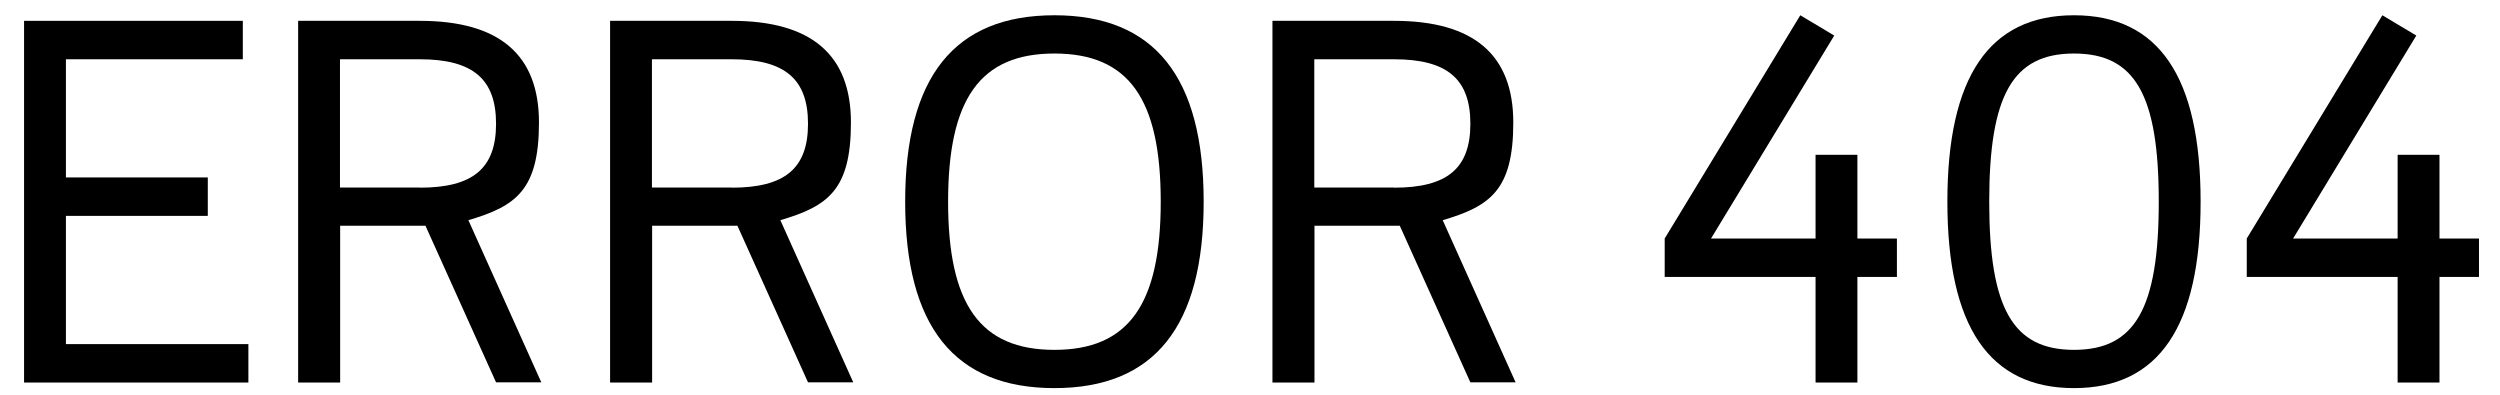
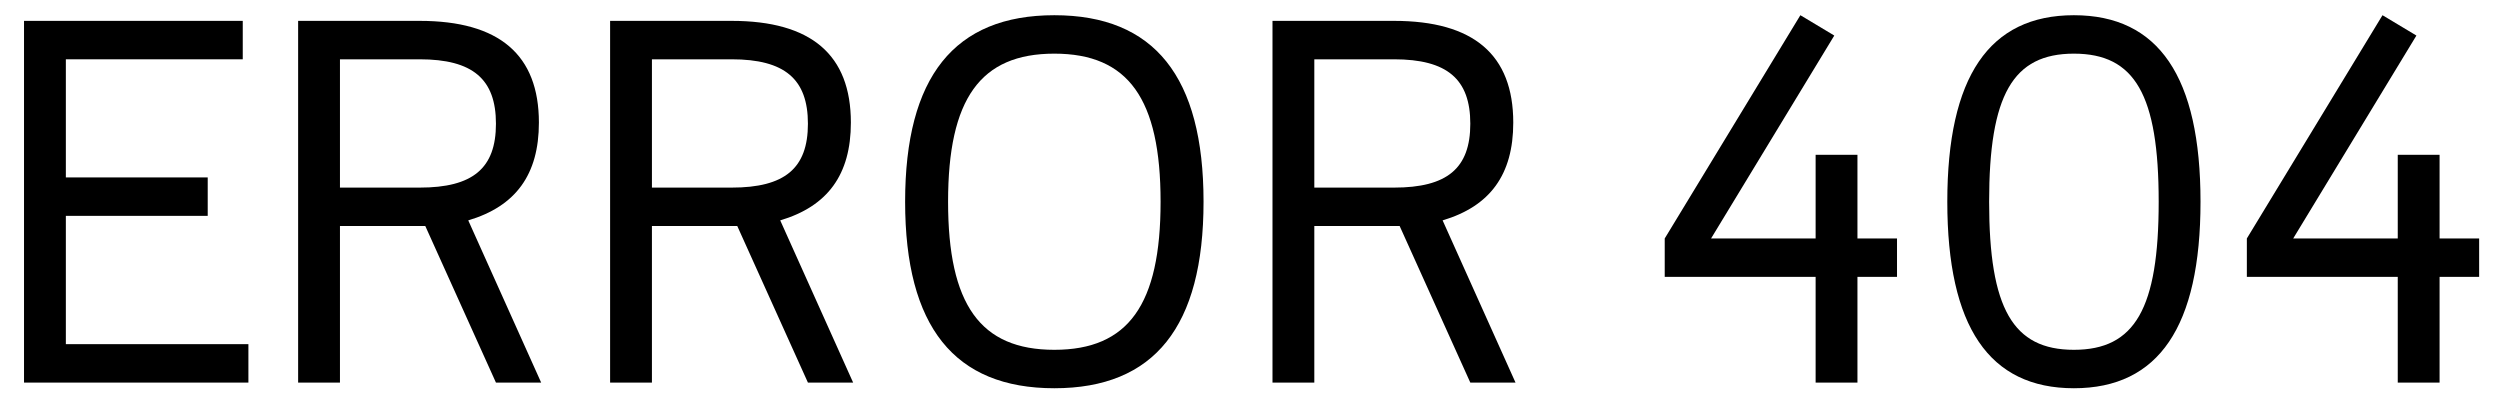
- <svg xmlns="http://www.w3.org/2000/svg" id="a" data-name="Calque 1" viewBox="0 0 1392 219.7">
-   <path d="M13.4,11.6h121.8v21.4H36.7v65.8h79v21.4H36.7v71.4h101.6v21.4H13.4V11.6Z" />
-   <path d="M189.3,213h-23.3V11.6h67.7c44.4,0,66.4,18.9,66.4,56.6s-12.9,46.6-39.3,54.4l40.6,90.3h-25.2l-39.3-87.2h-47.5v87.2ZM233.7,104.5c29.6,0,42.5-10.7,42.5-35.6s-12.9-35.9-42.5-35.9h-44.4v71.4h44.4Z" />
-   <path d="M363,213h-23.3V11.6h67.7c44.4,0,66.4,18.9,66.4,56.6s-12.9,46.6-39.3,54.4l40.6,90.3h-25.2l-39.3-87.2h-47.5v87.2ZM407.4,104.5c29.6,0,42.5-10.7,42.5-35.6s-12.9-35.9-42.5-35.9h-44.4v71.4h44.4Z" />
-   <path d="M587.1,8.5c55.7,0,83.1,34.3,83.1,103.8s-27.4,103.8-83.1,103.8-83.1-34.3-83.1-103.8,27.4-103.8,83.1-103.8ZM587.1,194.8c41.2,0,59.2-25.2,59.2-82.5s-17.9-82.5-59.2-82.5-59.2,25.2-59.2,82.5,17.9,82.5,59.2,82.5Z" />
-   <path d="M731.8,213h-23.3V11.6h67.7c44.4,0,66.4,18.9,66.4,56.6s-12.9,46.6-39.3,54.4l40.6,90.3h-25.2l-39.3-87.2h-47.5v87.2ZM776.2,104.5c29.6,0,42.5-10.7,42.5-35.6s-12.9-35.9-42.5-35.9h-44.4v71.4h44.4Z" />
-   <path d="M926.9,132.8l75.5-124.3,18.9,11.3-68.6,113h58.2v-46.6h23.3v46.6h22v21.4h-22v58.8h-23.3v-58.8h-84v-21.4Z" />
-   <path d="M1154.8,8.5c47.2,0,70.5,34.3,70.5,103.8s-23.3,103.8-70.5,103.8-70.5-34.3-70.5-103.8,23.3-103.8,70.5-103.8ZM1154.8,194.8c34,0,47.2-23,47.2-82.5s-13.2-82.5-47.2-82.5-47.2,23-47.2,82.5,13.2,82.5,47.2,82.5Z" />
-   <path d="M1251,132.8l75.5-124.3,18.9,11.3-68.6,113h58.2v-46.6h23.3v46.6h22v21.4h-22v58.8h-23.3v-58.8h-84v-21.4Z" />
+ <svg xmlns="http://www.w3.org/2000/svg" id="Calque_1" width="1392" height="219.687" version="1.1" viewBox="0 0 1392 219.687">
+   <path d="M13.376,11.62h121.788v21.399H36.664v65.771h78.989v21.399H36.664v71.437h101.647v21.399H13.376V11.62Z" />
+   <path d="M189.287,213.026h-23.288V11.62h67.66c44.372,0,66.401,18.882,66.401,56.646,0,28.952-12.903,46.575-39.337,54.442l40.596,90.318h-25.176l-39.337-87.171h-47.519v87.171ZM233.66,104.456c29.581,0,42.484-10.7,42.484-35.561s-12.903-35.876-42.484-35.876h-44.373v71.437h44.373Z" />
+   <path d="M362.994,213.026h-23.288V11.62h67.66c44.373,0,66.401,18.882,66.401,56.646,0,28.952-12.902,46.575-39.337,54.442l40.596,90.318h-25.176l-39.337-87.171h-47.52v87.171ZM407.366,104.456c29.582,0,42.484-10.7,42.484-35.561s-12.902-35.876-42.484-35.876h-44.372v71.437h44.372Z" />
+   <path d="M587.052,8.473c55.701,0,83.08,34.302,83.08,103.85s-27.379,103.85-83.08,103.85-83.08-34.302-83.08-103.85,27.379-103.85,83.08-103.85ZM587.052,194.774c41.226,0,59.163-25.176,59.163-82.451s-17.938-82.451-59.163-82.451-59.163,25.176-59.163,82.451,17.938,82.451,59.163,82.451Z" />
+   <path d="M731.811,213.026h-23.288V11.62h67.66c44.372,0,66.401,18.882,66.401,56.646,0,28.952-12.903,46.575-39.338,54.442l40.596,90.318h-25.176l-39.337-87.171h-47.519v87.171ZM776.183,104.456c29.581,0,42.483-10.7,42.483-35.561s-12.902-35.876-42.483-35.876h-44.372v71.437h44.372Z" />
+   <path d="M926.917,132.778l75.527-124.305,18.882,11.328-68.604,112.977h58.219v-46.575h23.287v46.575h22.029v21.399h-22.029v58.849h-23.287v-58.849h-84.024v-21.399Z" />
+   <path d="M1154.752,8.473c47.205,0,70.492,34.302,70.492,103.85s-23.287,103.85-70.492,103.85-70.492-34.302-70.492-103.85,23.288-103.85,70.492-103.85ZM1154.752,194.774c33.988,0,47.205-22.974,47.205-82.451s-13.217-82.451-47.205-82.451c-33.986,0-47.204,22.974-47.204,82.451s13.218,82.451,47.204,82.451Z" />
+   <path d="M1251.046,132.778l75.527-124.305,18.882,11.328-68.604,112.977h58.219v-46.575h23.287v46.575h22.029v21.399h-22.029v58.849h-23.287v-58.849h-84.024v-21.399Z" />
</svg>
